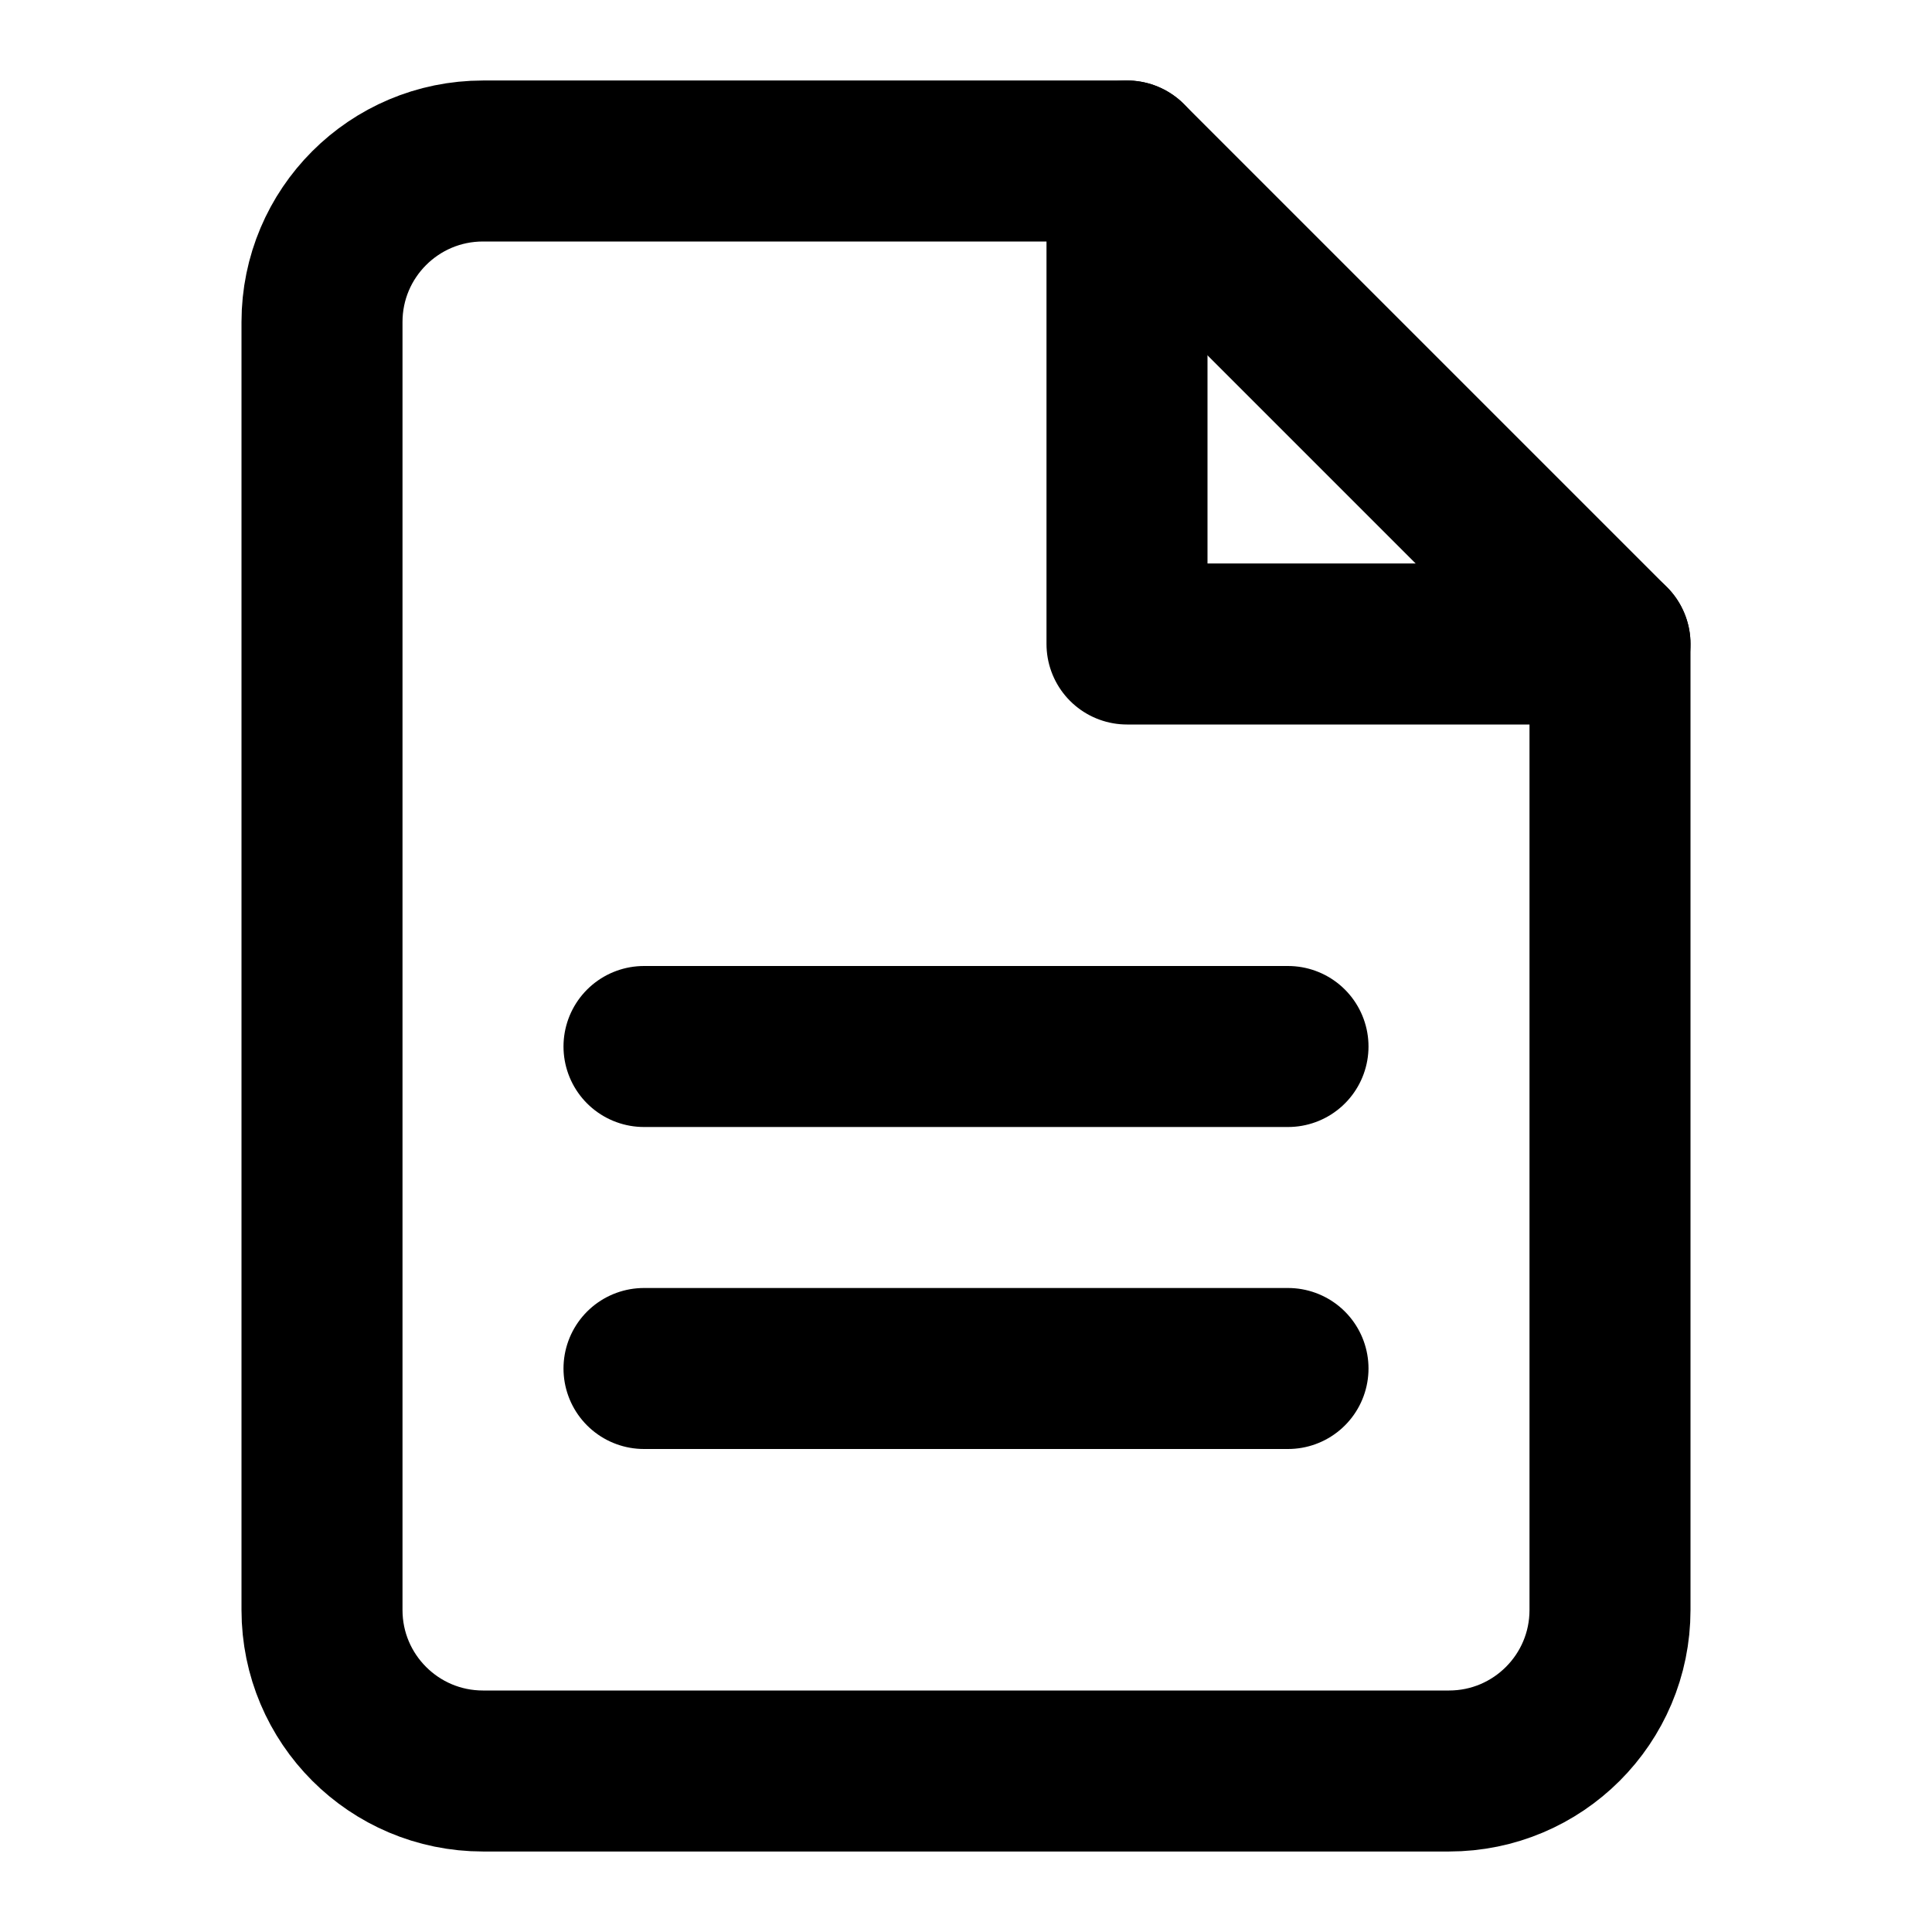
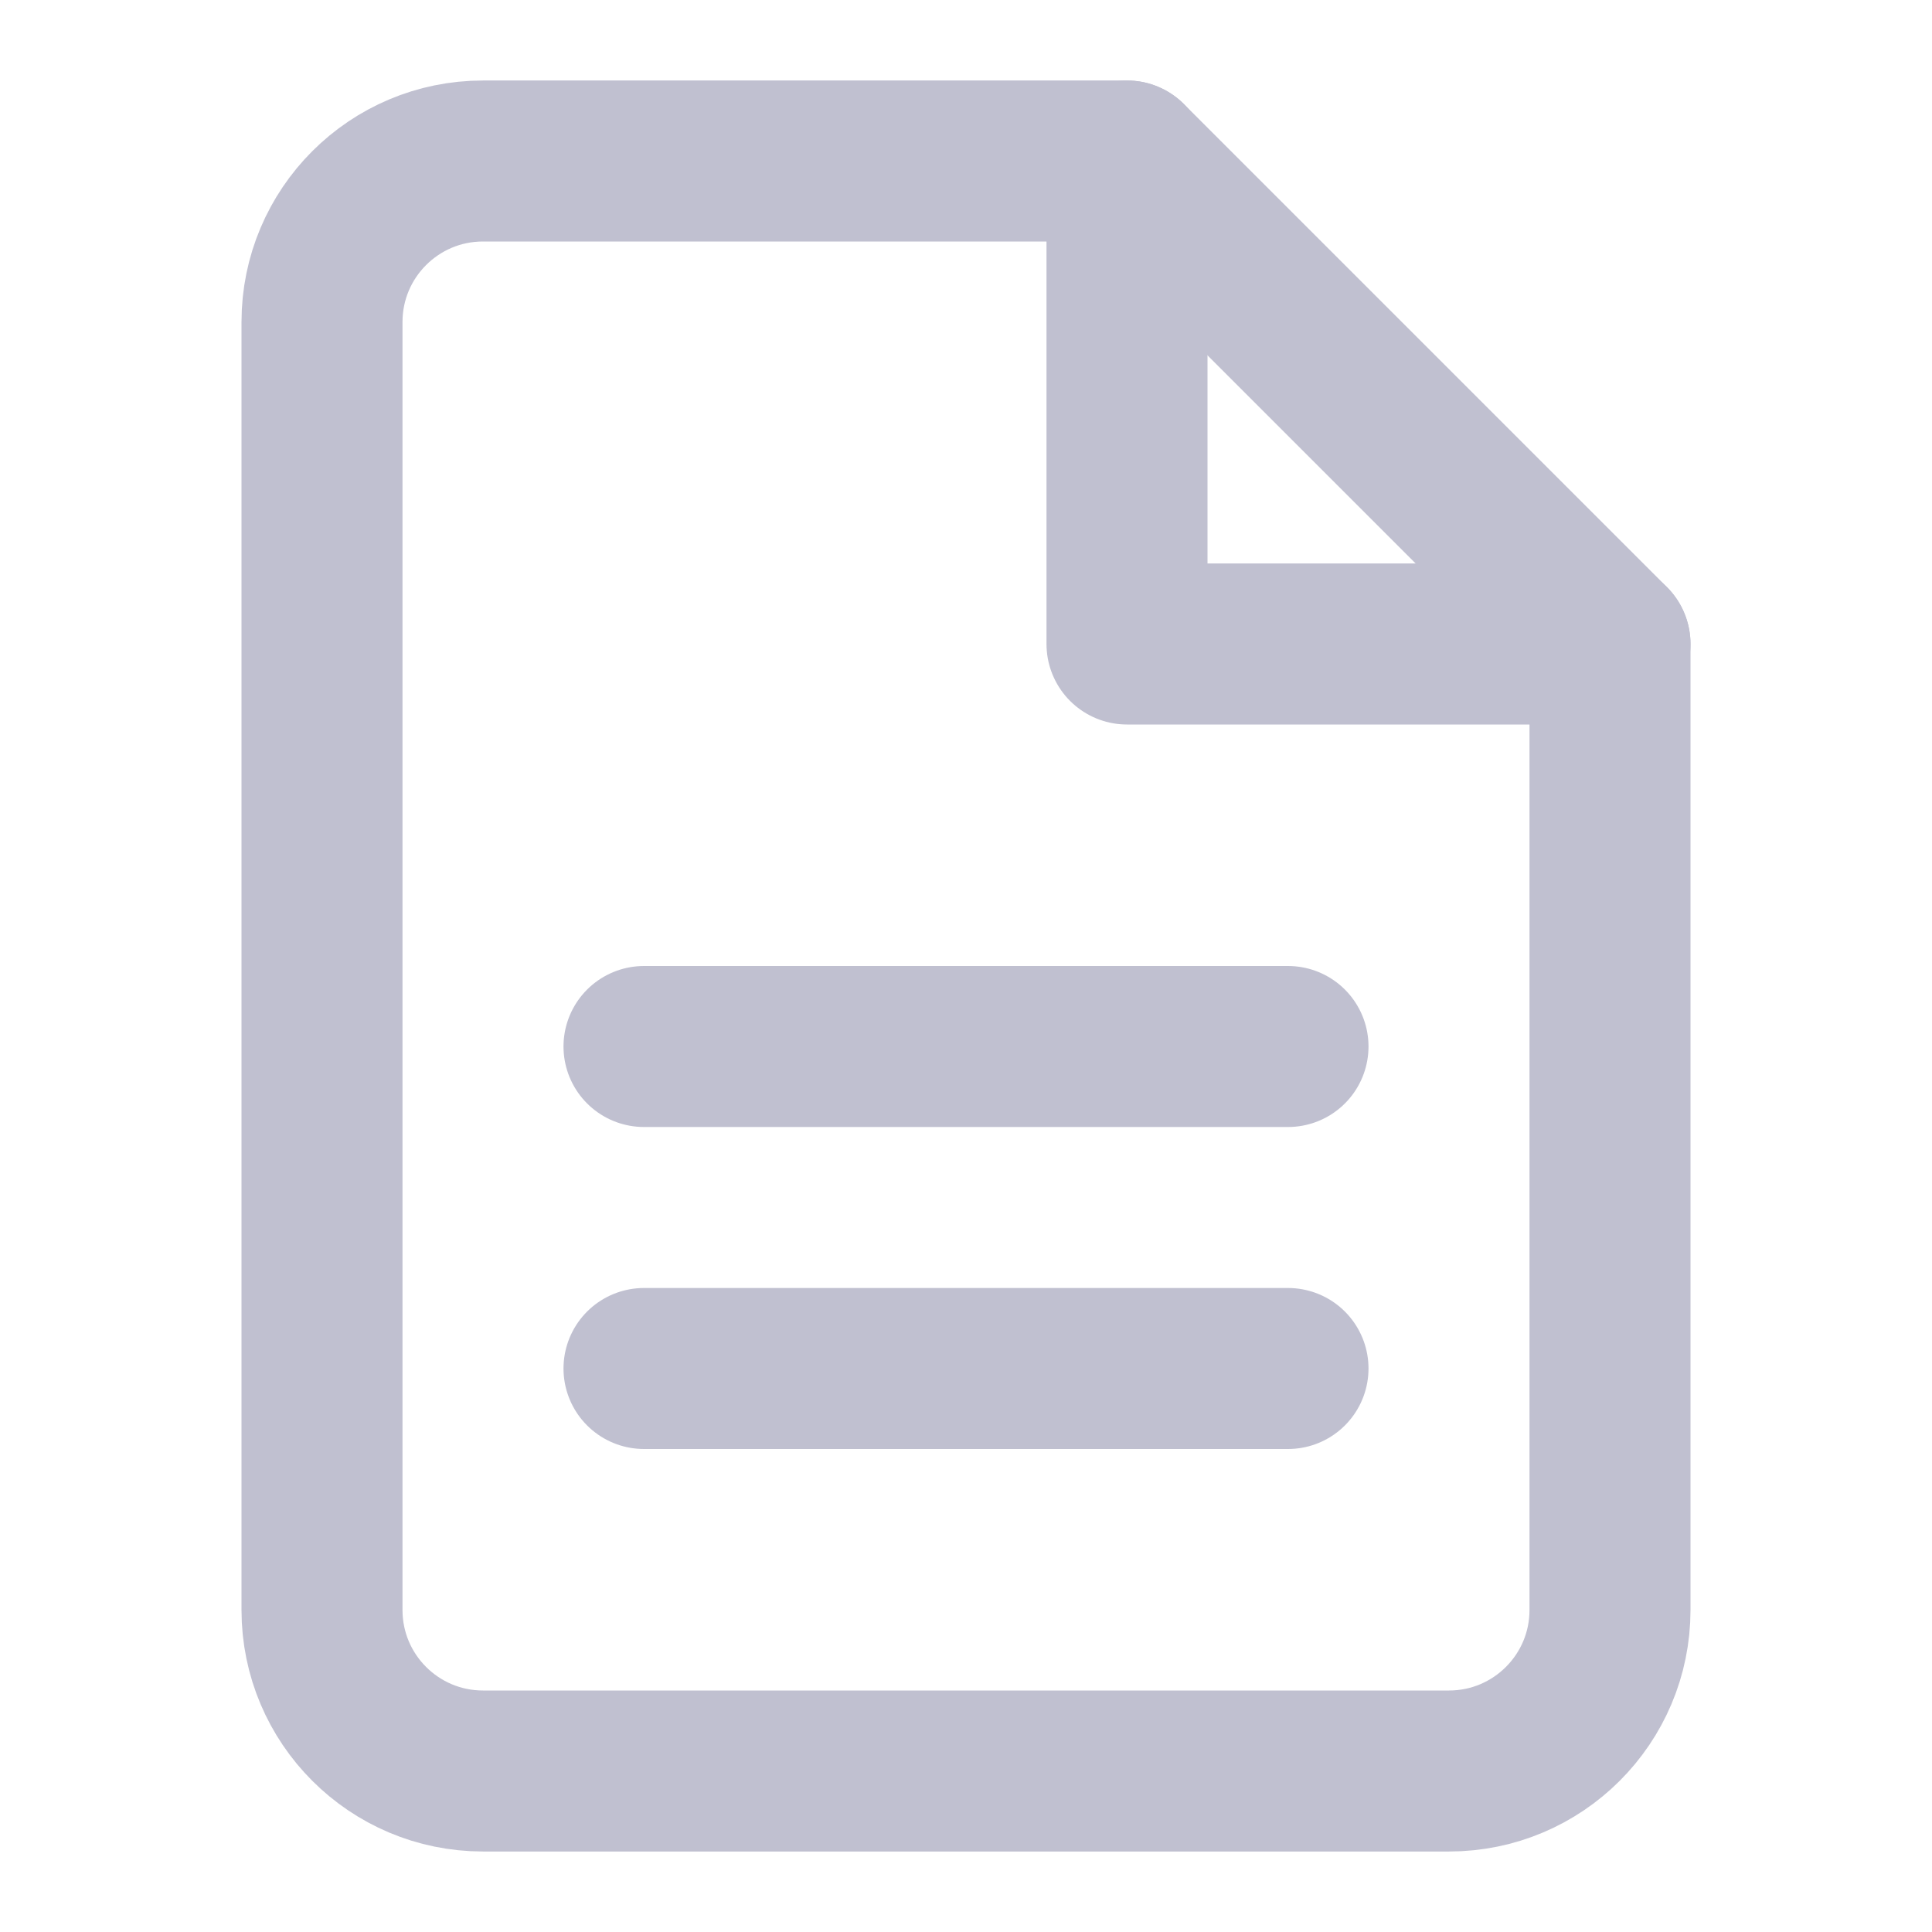
- <svg xmlns="http://www.w3.org/2000/svg" viewBox="0 0 24 24" fill="none" stroke="currentColor" stroke-width="2" stroke-linecap="round" stroke-linejoin="round">
+ <svg xmlns="http://www.w3.org/2000/svg" viewBox="0 0 24 24" fill="none" stroke="#C0C0D0" stroke-width="2" stroke-linecap="round" stroke-linejoin="round">
  <path d="M14 2H6a2 2 0 0 0-2 2v16a2 2 0 0 0 2 2h12a2 2 0 0 0 2-2V8z" />
  <polyline points="14 2 14 8 20 8" />
  <line x1="16" y1="13" x2="8" y2="13" />
  <line x1="16" y1="17" x2="8" y2="17" />
</svg>
